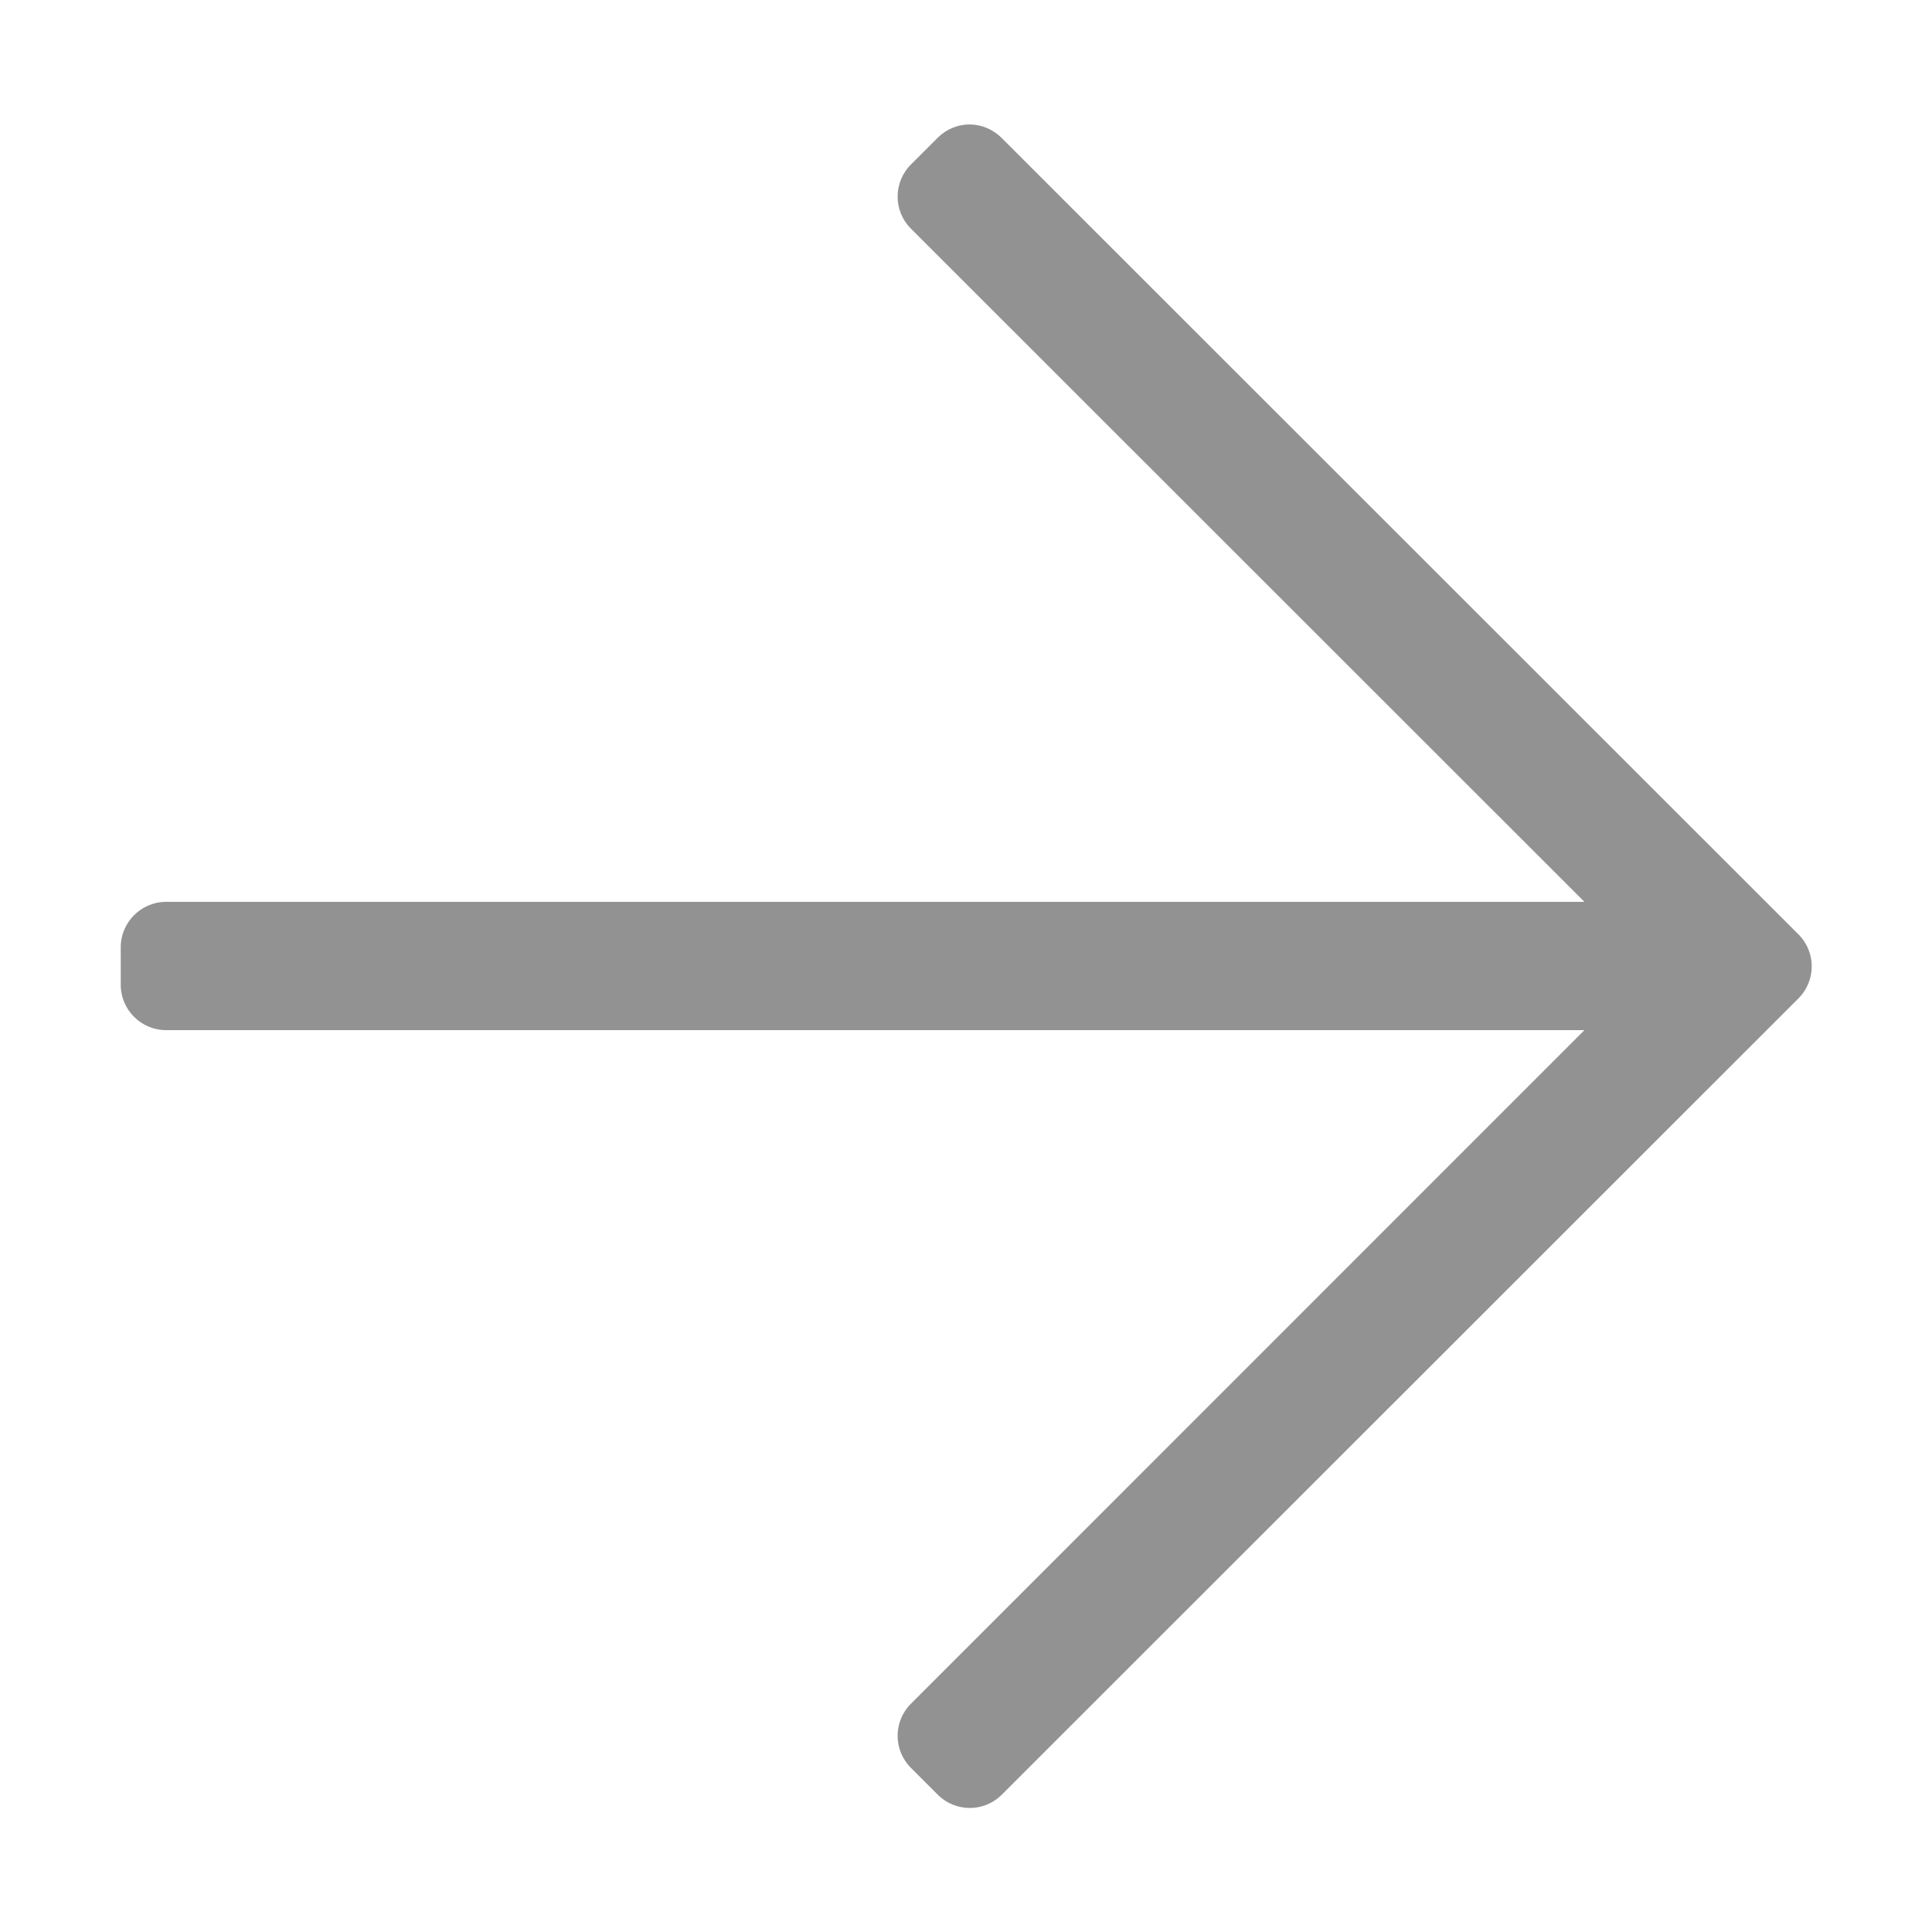
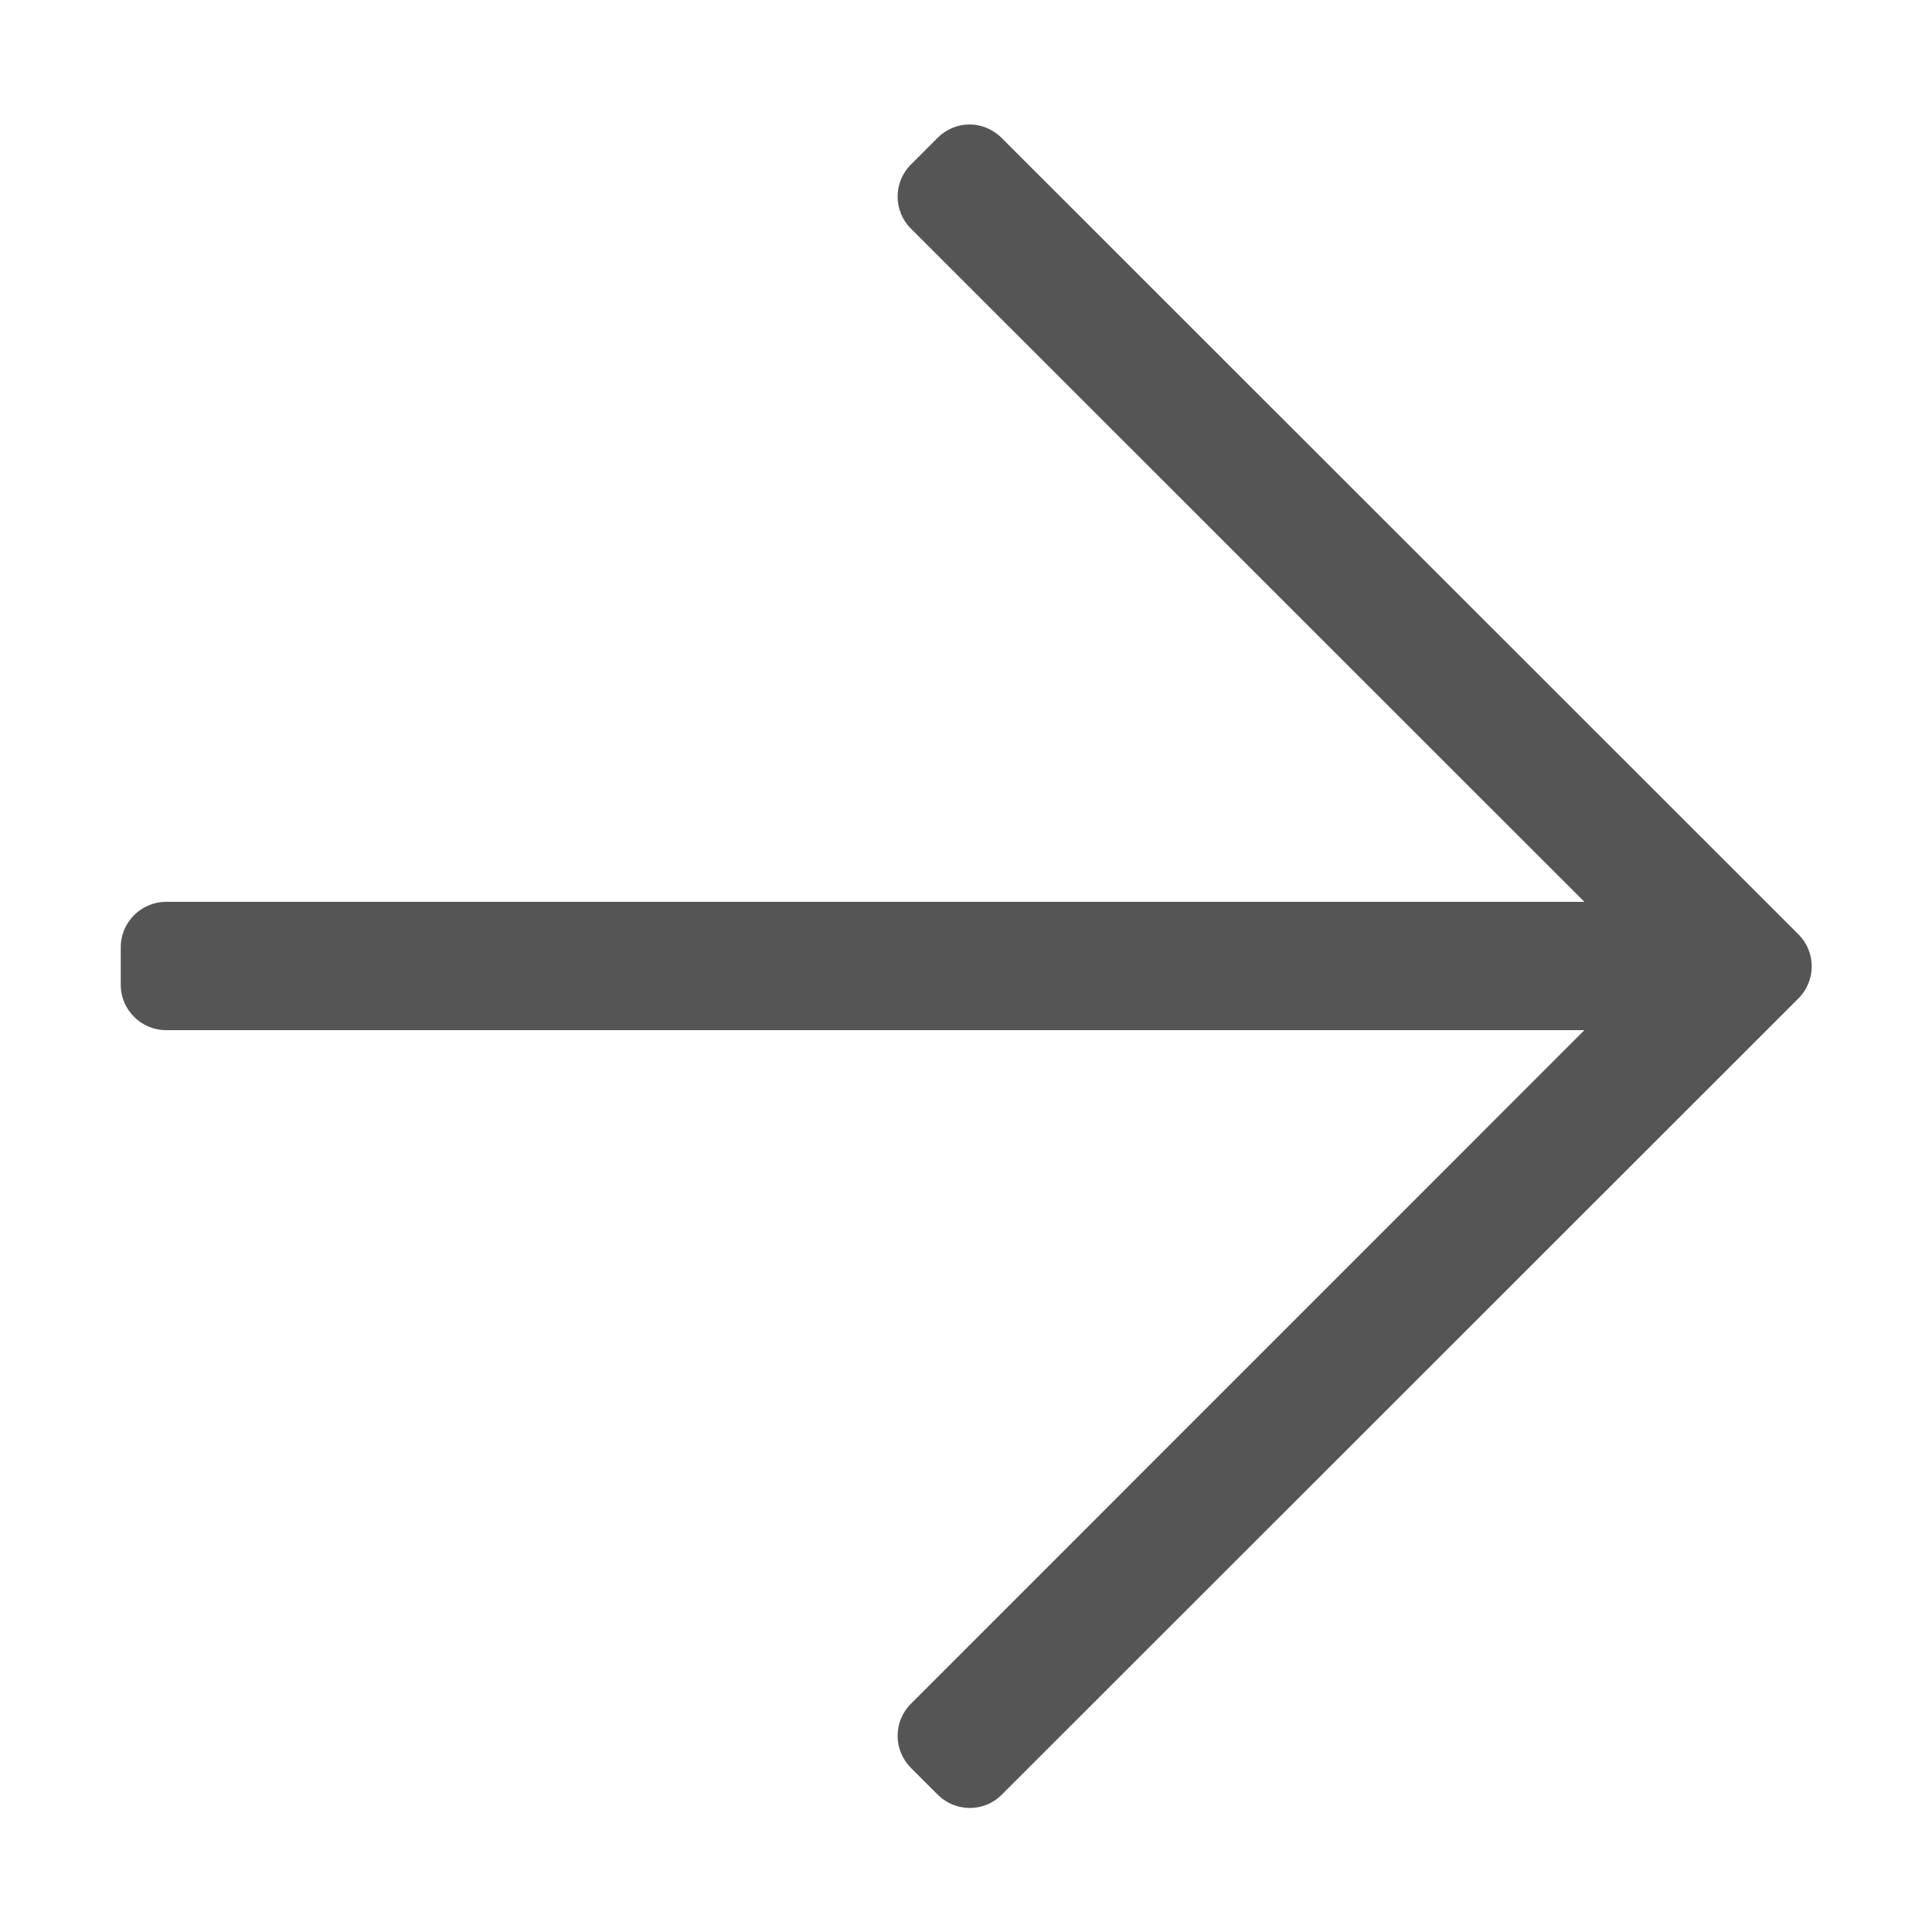
<svg xmlns="http://www.w3.org/2000/svg" width="20" height="20" viewBox="0 0 20 20" fill="none">
-   <path fill-rule="evenodd" clip-rule="evenodd" d="M9.707 1.426L9.43 1.703C9.246 1.887 9.246 2.184 9.43 2.367L16.402 9.336L1.719 9.336C1.461 9.336 1.25 9.547 1.25 9.805V10.195C1.25 10.453 1.461 10.664 1.719 10.664L16.402 10.664L9.43 17.637C9.246 17.82 9.246 18.117 9.43 18.301L9.707 18.578C9.891 18.762 10.188 18.762 10.371 18.578L18.617 10.336C18.801 10.152 18.801 9.855 18.617 9.672L10.371 1.43C10.184 1.242 9.891 1.242 9.707 1.426Z" fill="#929292" />
+   <path fill-rule="evenodd" clip-rule="evenodd" d="M9.707 1.426L9.43 1.703C9.246 1.887 9.246 2.184 9.43 2.367L16.402 9.336L1.719 9.336C1.461 9.336 1.25 9.547 1.25 9.805V10.195C1.25 10.453 1.461 10.664 1.719 10.664L16.402 10.664L9.43 17.637C9.246 17.82 9.246 18.117 9.43 18.301L9.707 18.578C9.891 18.762 10.188 18.762 10.371 18.578L18.617 10.336C18.801 10.152 18.801 9.855 18.617 9.672L10.371 1.43C10.184 1.242 9.891 1.242 9.707 1.426Z" fill="#555555" />
</svg>
